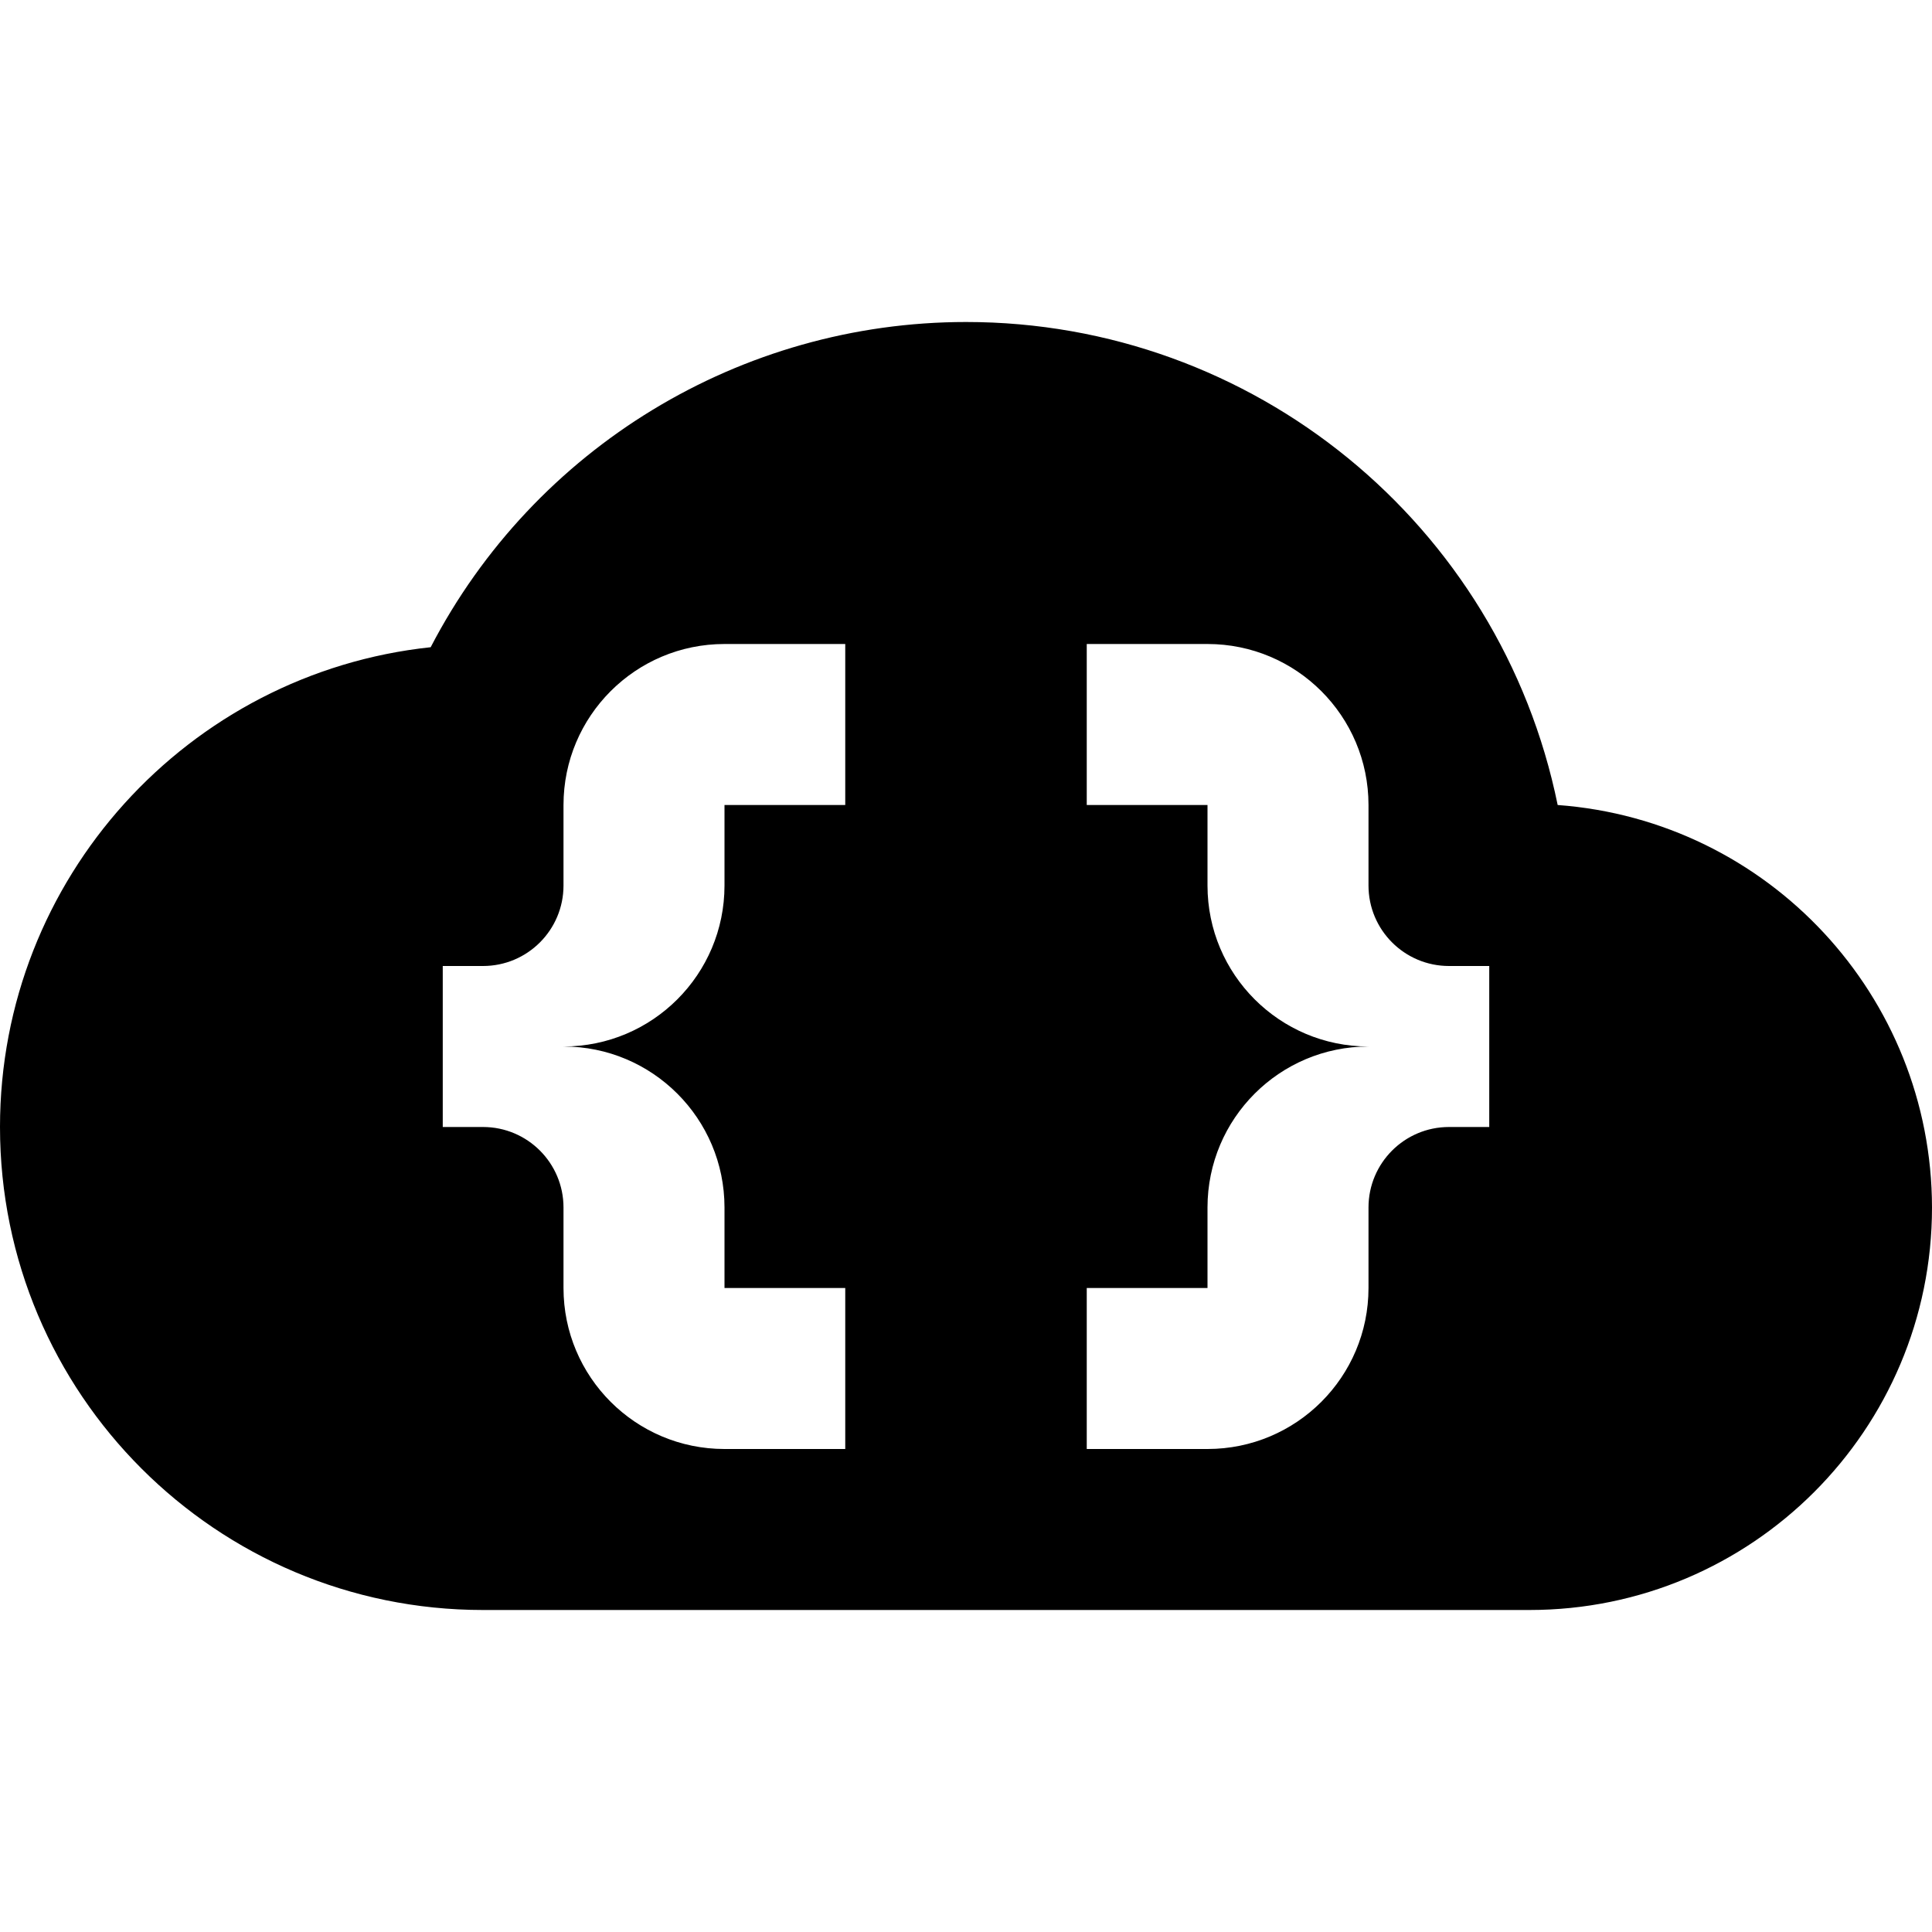
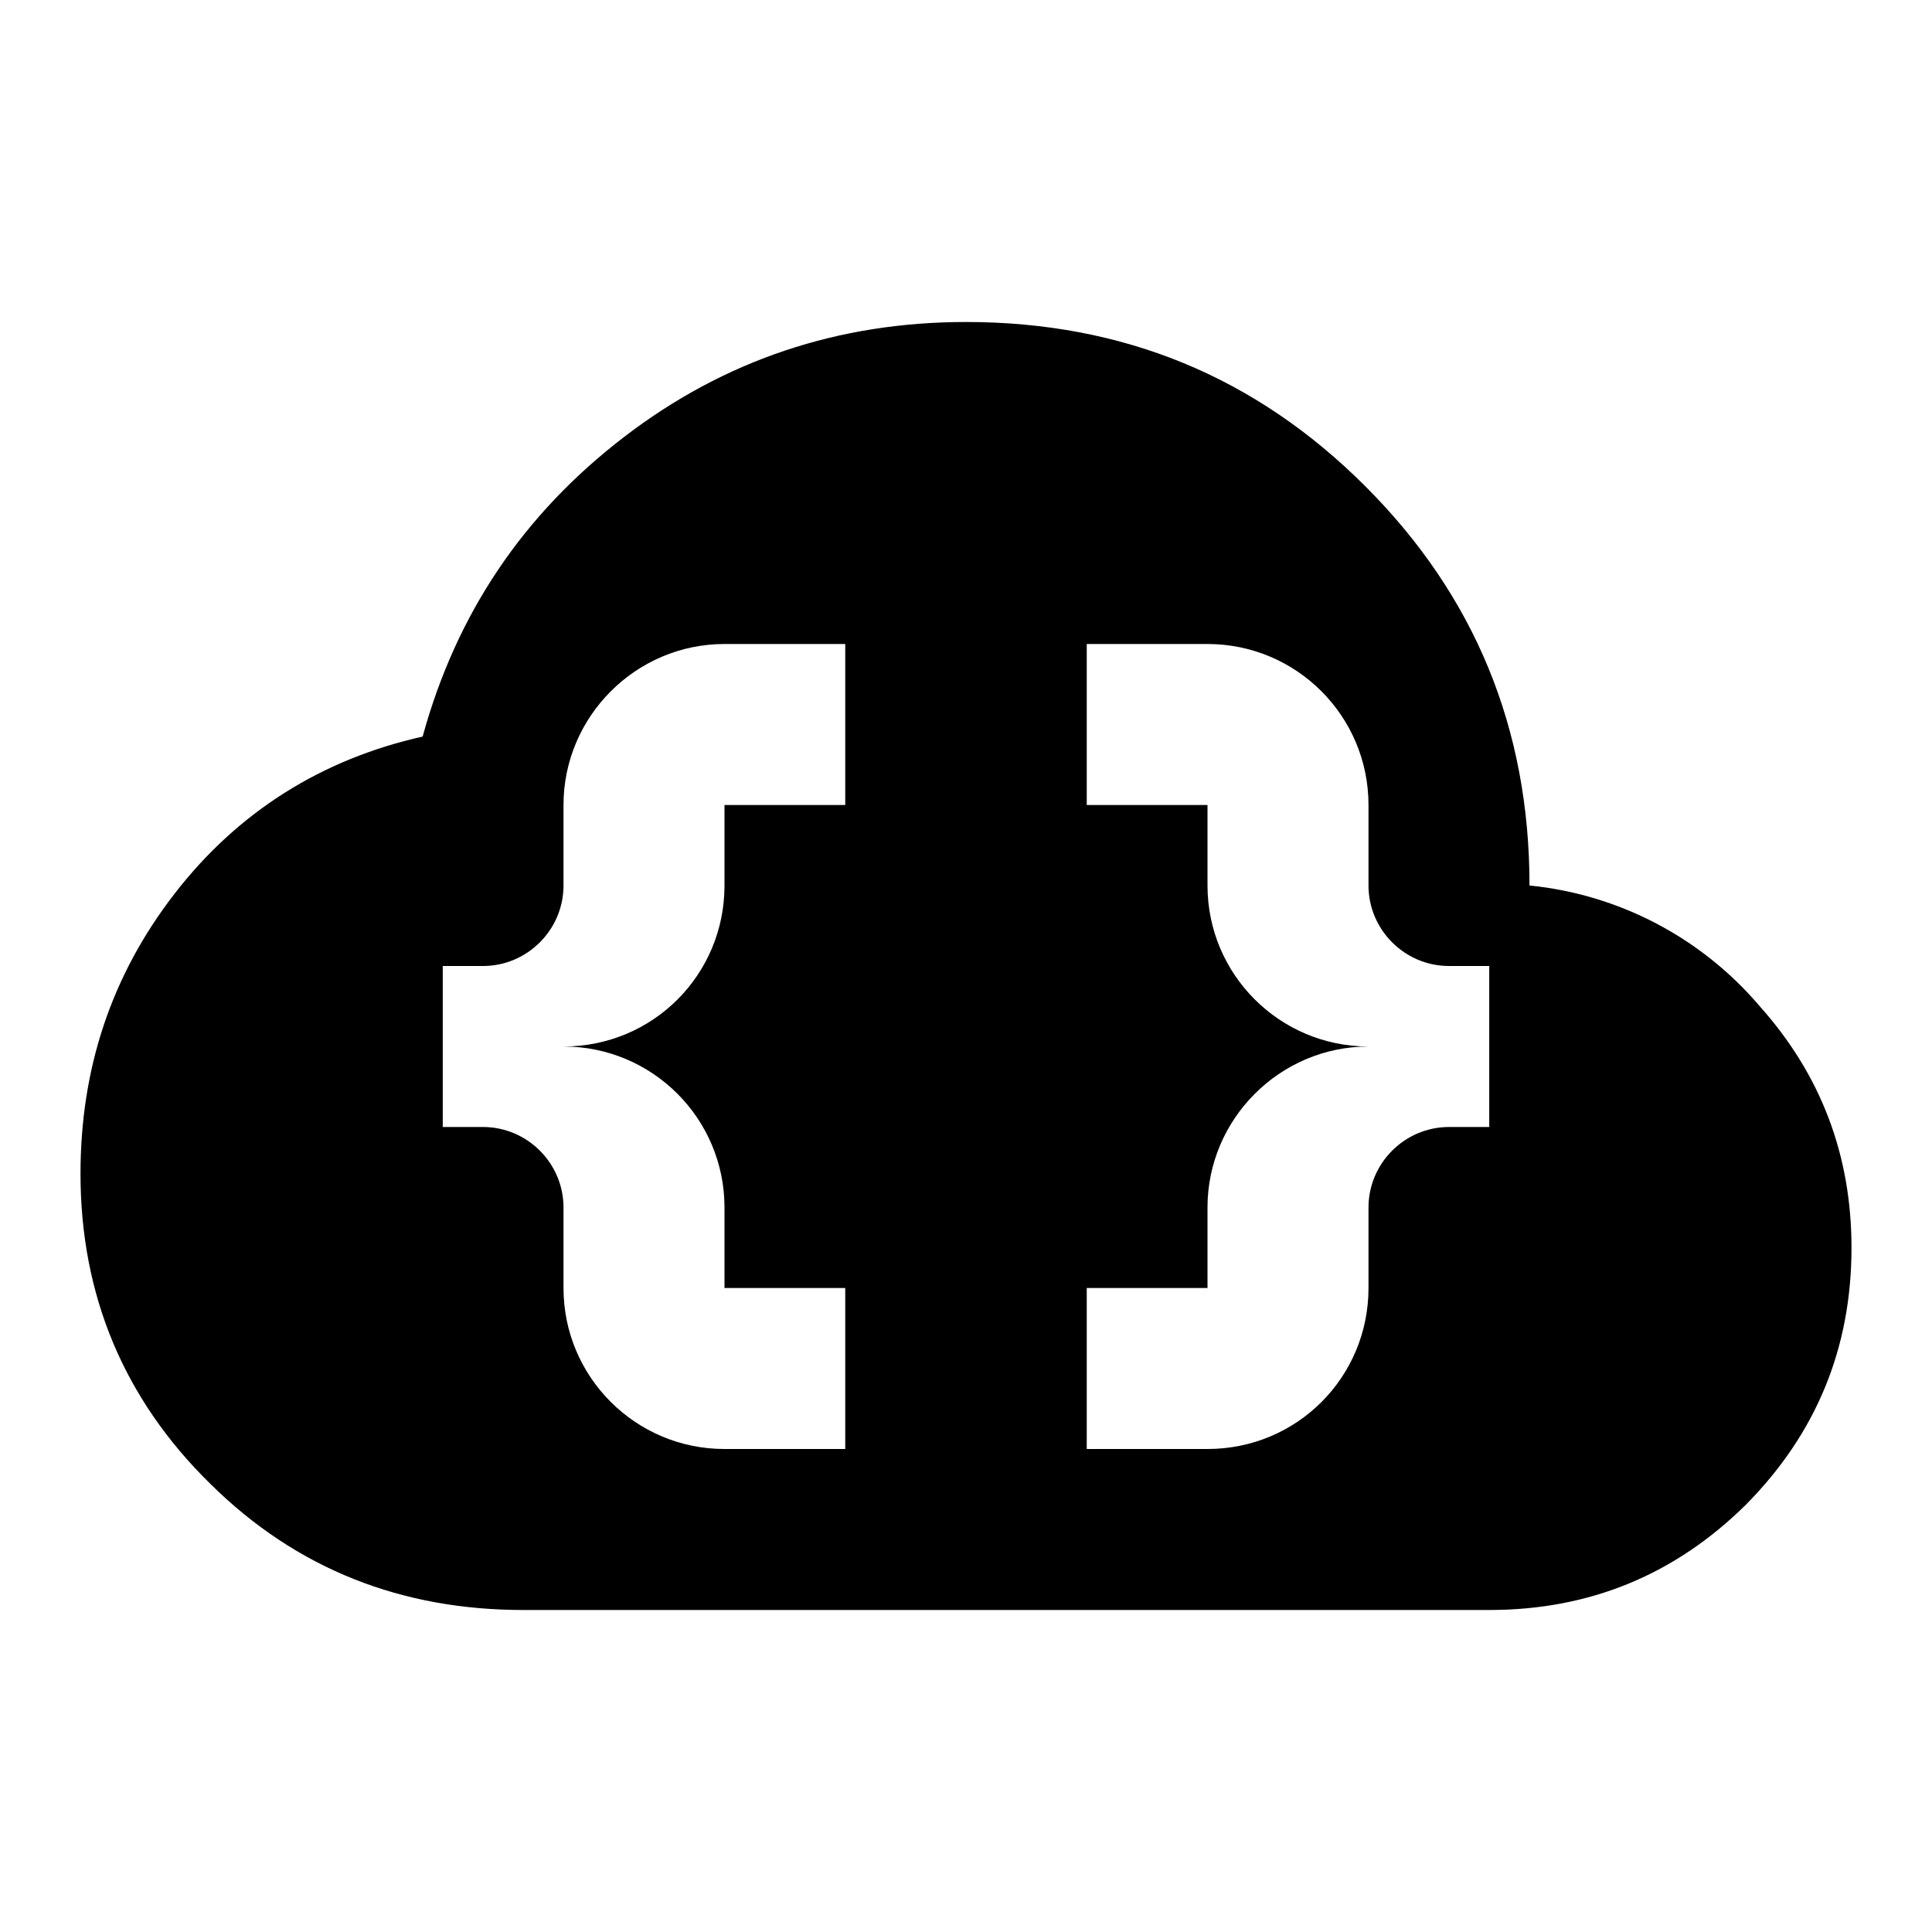
<svg xmlns="http://www.w3.org/2000/svg" viewBox="0 0 24 24">
-   <path d="M6 20a6 6 0 0 1-6-6c0-3.09 2.34-5.64 5.35-5.96A7.496 7.496 0 0 1 12 4a7.5 7.5 0 0 1 7.35 6A5.02 5.02 0 0 1 24 15a5 5 0 0 1-5 5H6m12.5-8H18a1 1 0 0 1-1-1v-1a2 2 0 0 0-2-2h-1.5v2H15v1a2 2 0 0 0 2 2 2 2 0 0 0-2 2v1h-1.5v2H15a2 2 0 0 0 2-2v-1a1 1 0 0 1 1-1h.5v-2m-13 0v2H6a1 1 0 0 1 1 1v1a2 2 0 0 0 2 2h1.5v-2H9v-1a2 2 0 0 0-2-2 2 2 0 0 0 2-2v-1h1.5V8H9a2 2 0 0 0-2 2v1a1 1 0 0 1-1 1h-.5Z" />
+   <path d="M21.86 12.5A4.313 4.313 0 0 0 19 11c0-1.95-.68-3.6-2.04-4.96C15.6 4.68 13.95 4 12 4c-1.58 0-3 .47-4.25 1.43s-2.08 2.19-2.5 3.72c-1.25.28-2.29.93-3.08 1.95S1 13.28 1 14.58c0 1.51.54 2.8 1.61 3.85C3.69 19.5 5 20 6.5 20h12c1.25 0 2.31-.44 3.19-1.31.87-.88 1.31-1.94 1.31-3.19 0-1.15-.38-2.15-1.14-3M10.5 10H9v1c0 1.11-.89 2-2 2a2 2 0 0 1 2 2v1h1.5v2H9a2 2 0 0 1-2-2v-1c0-.55-.45-1-1-1h-.5v-2H6c.55 0 1-.45 1-1v-1c0-1.1.9-2 2-2h1.5v2m8 4H18c-.55 0-1 .45-1 1v1c0 1.11-.89 2-2 2h-1.5v-2H15v-1c0-1.1.9-2 2-2a2 2 0 0 1-2-2v-1h-1.5V8H15a2 2 0 0 1 2 2v1c0 .55.45 1 1 1h.5v2Z" />
</svg>
